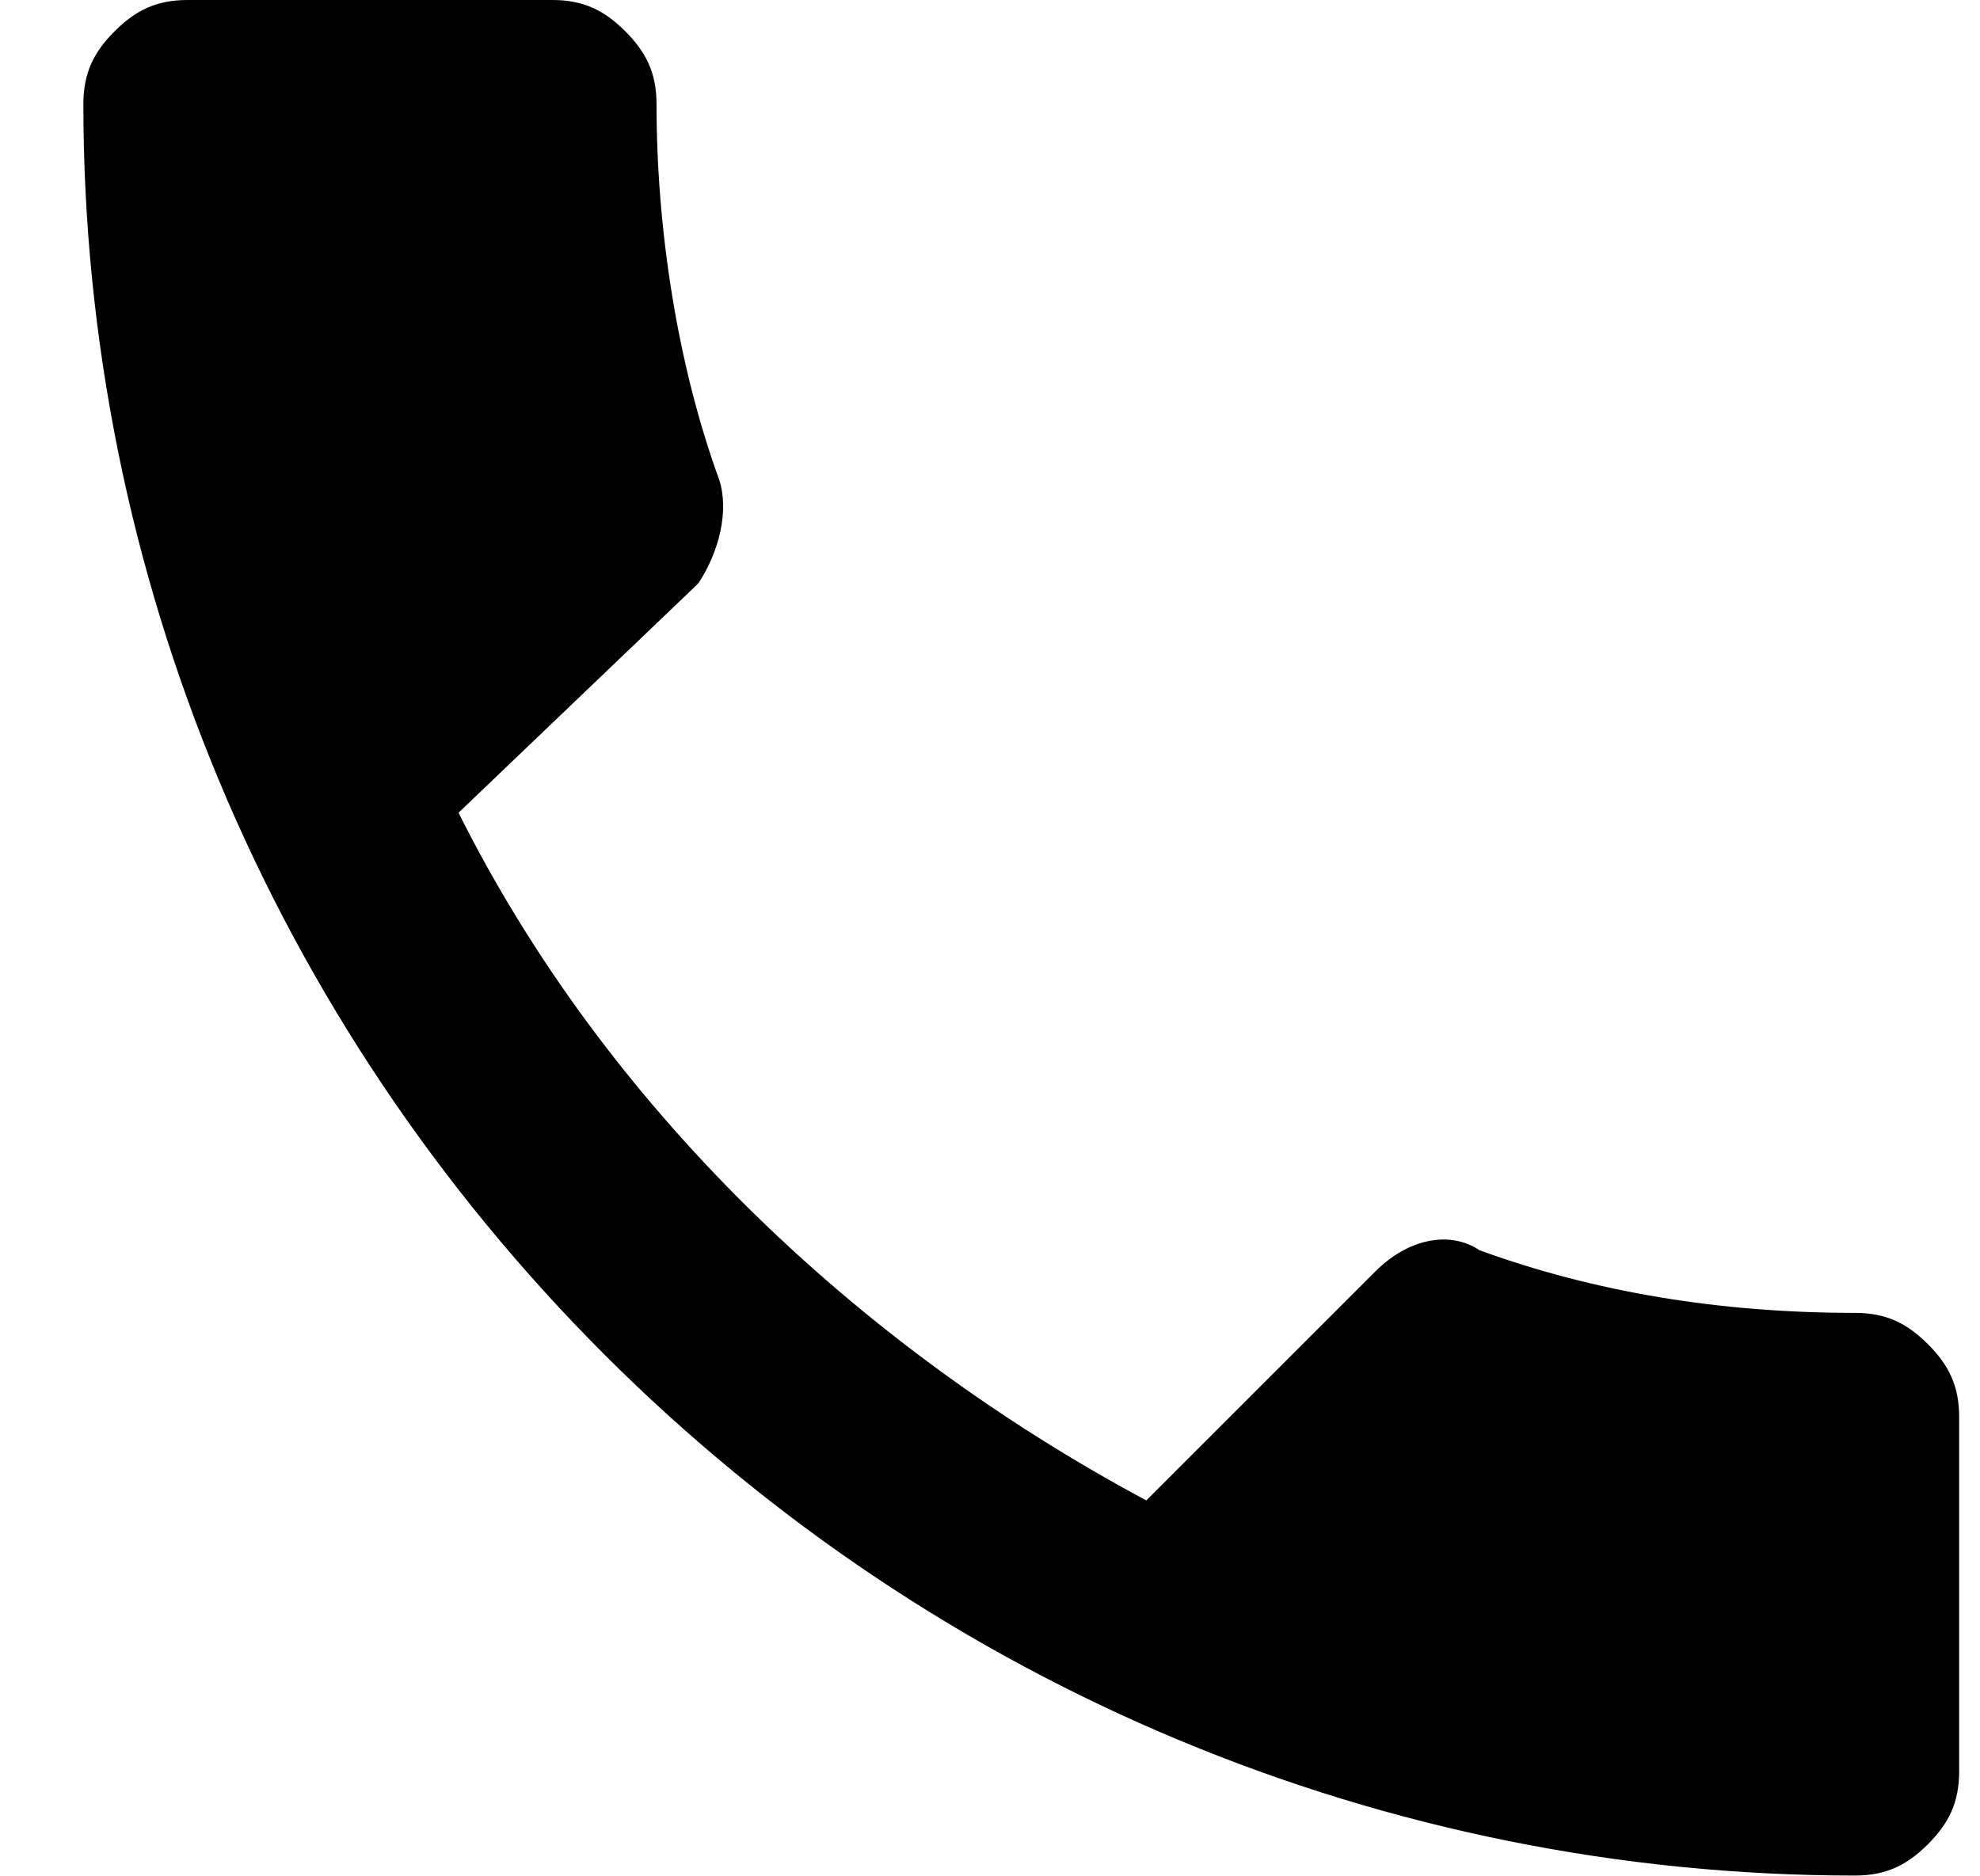
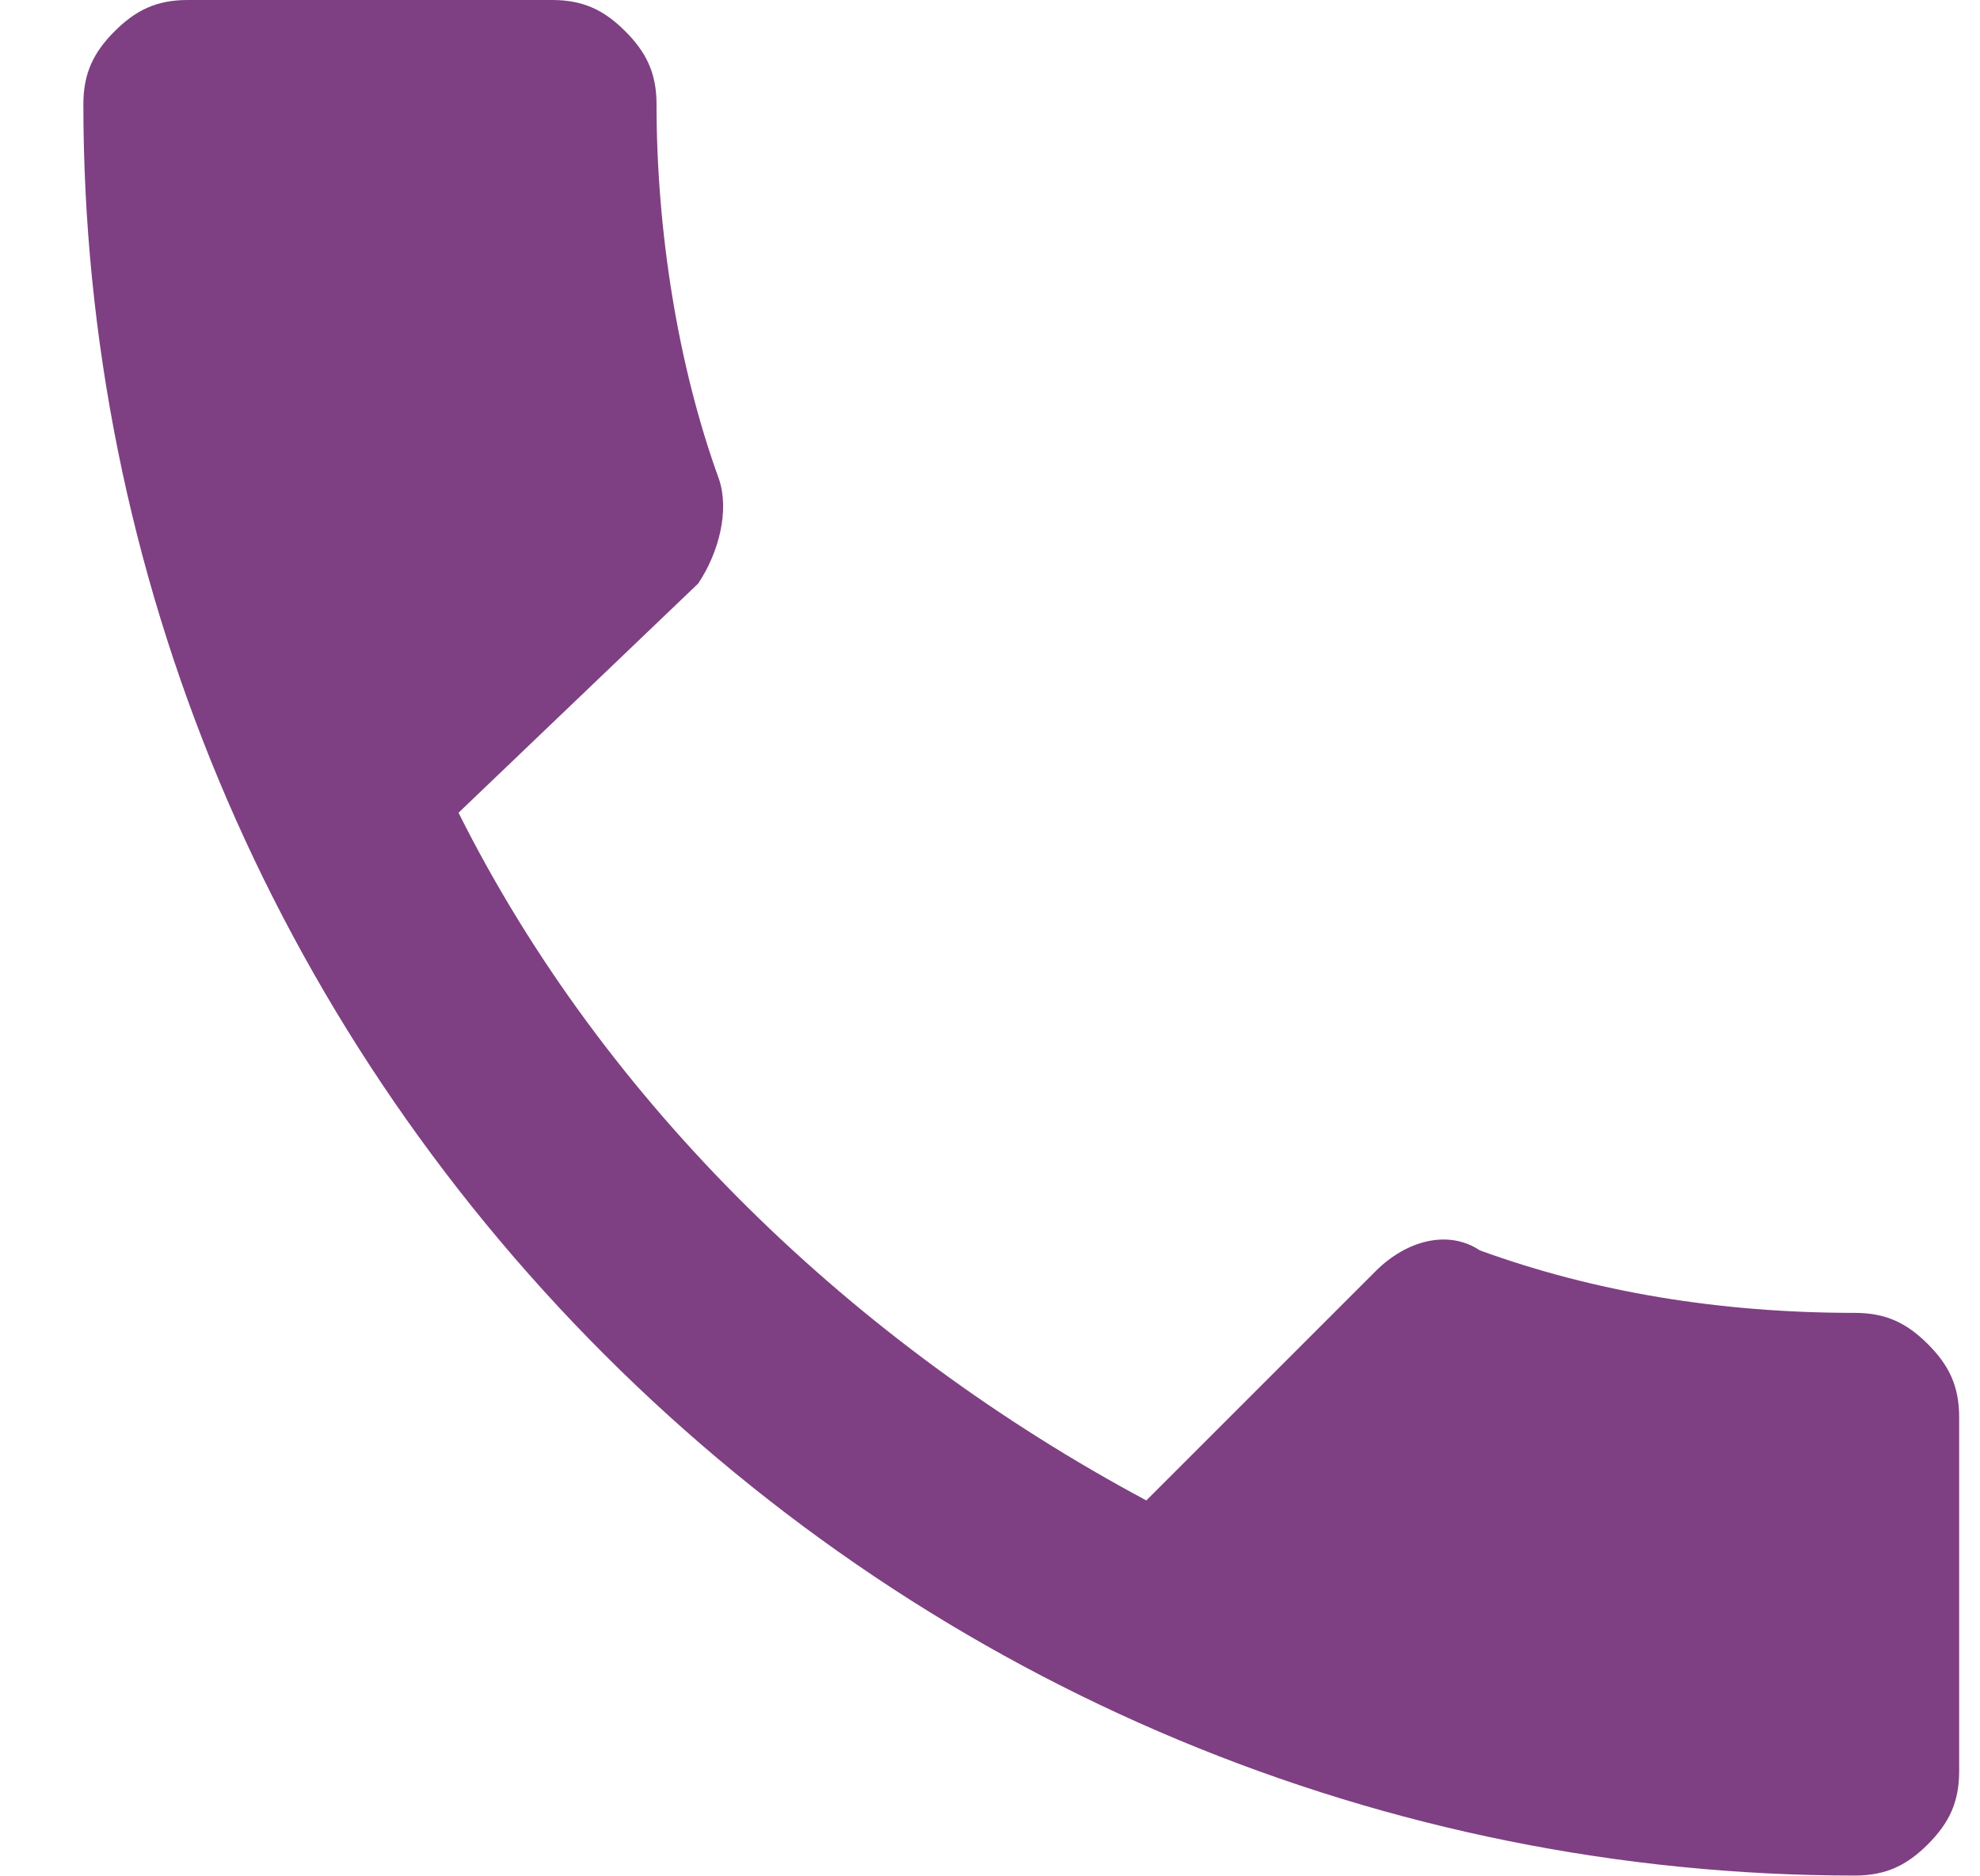
<svg xmlns="http://www.w3.org/2000/svg" version="1.1" id="Layer_1" x="0px" y="0px" viewBox="0 0 19 18" style="enable-background:new 0 0 19 18;" xml:space="preserve">
-   <path d="M4.4,7.8c1.4,2.8,3.8,5.1,6.6,6.6l2.2-2.2c0.3-0.3,0.7-0.4,1-0.2c1.1,0.4,2.3,0.6,3.6,0.6c0.3,0,0.5,0.1,0.7,0.3  s0.3,0.4,0.3,0.7V17c0,0.3-0.1,0.5-0.3,0.7S18.1,18,17.8,18c-4.5,0-8.8-1.8-12-5s-5-7.5-5-12c0-0.3,0.1-0.5,0.3-0.7  C1.3,0.1,1.5,0,1.8,0h3.5C5.6,0,5.8,0.1,6,0.3C6.2,0.5,6.3,0.7,6.3,1c0,1.2,0.2,2.5,0.6,3.6c0.1,0.3,0,0.7-0.2,1L4.4,7.8z" />
+   <style type="text/css">
+ 	.st0{fill:#7E4082;}
+ </style>
+   <path class="st0" d="M4.4,7.8c1.4,2.8,3.8,5.1,6.6,6.6l2.2-2.2c0.3-0.3,0.7-0.4,1-0.2c1.1,0.4,2.3,0.6,3.6,0.6  c0.3,0,0.5,0.1,0.7,0.3s0.3,0.4,0.3,0.7V17c0,0.3-0.1,0.5-0.3,0.7S18.1,18,17.8,18c-4.5,0-8.8-1.8-12-5s-5-7.5-5-12  c0-0.3,0.1-0.5,0.3-0.7C1.3,0.1,1.5,0,1.8,0h3.5C5.6,0,5.8,0.1,6,0.3S6.3,0.7,6.3,1c0,1.2,0.2,2.5,0.6,3.6c0.1,0.3,0,0.7-0.2,1  L4.4,7.8z" />
</svg>
